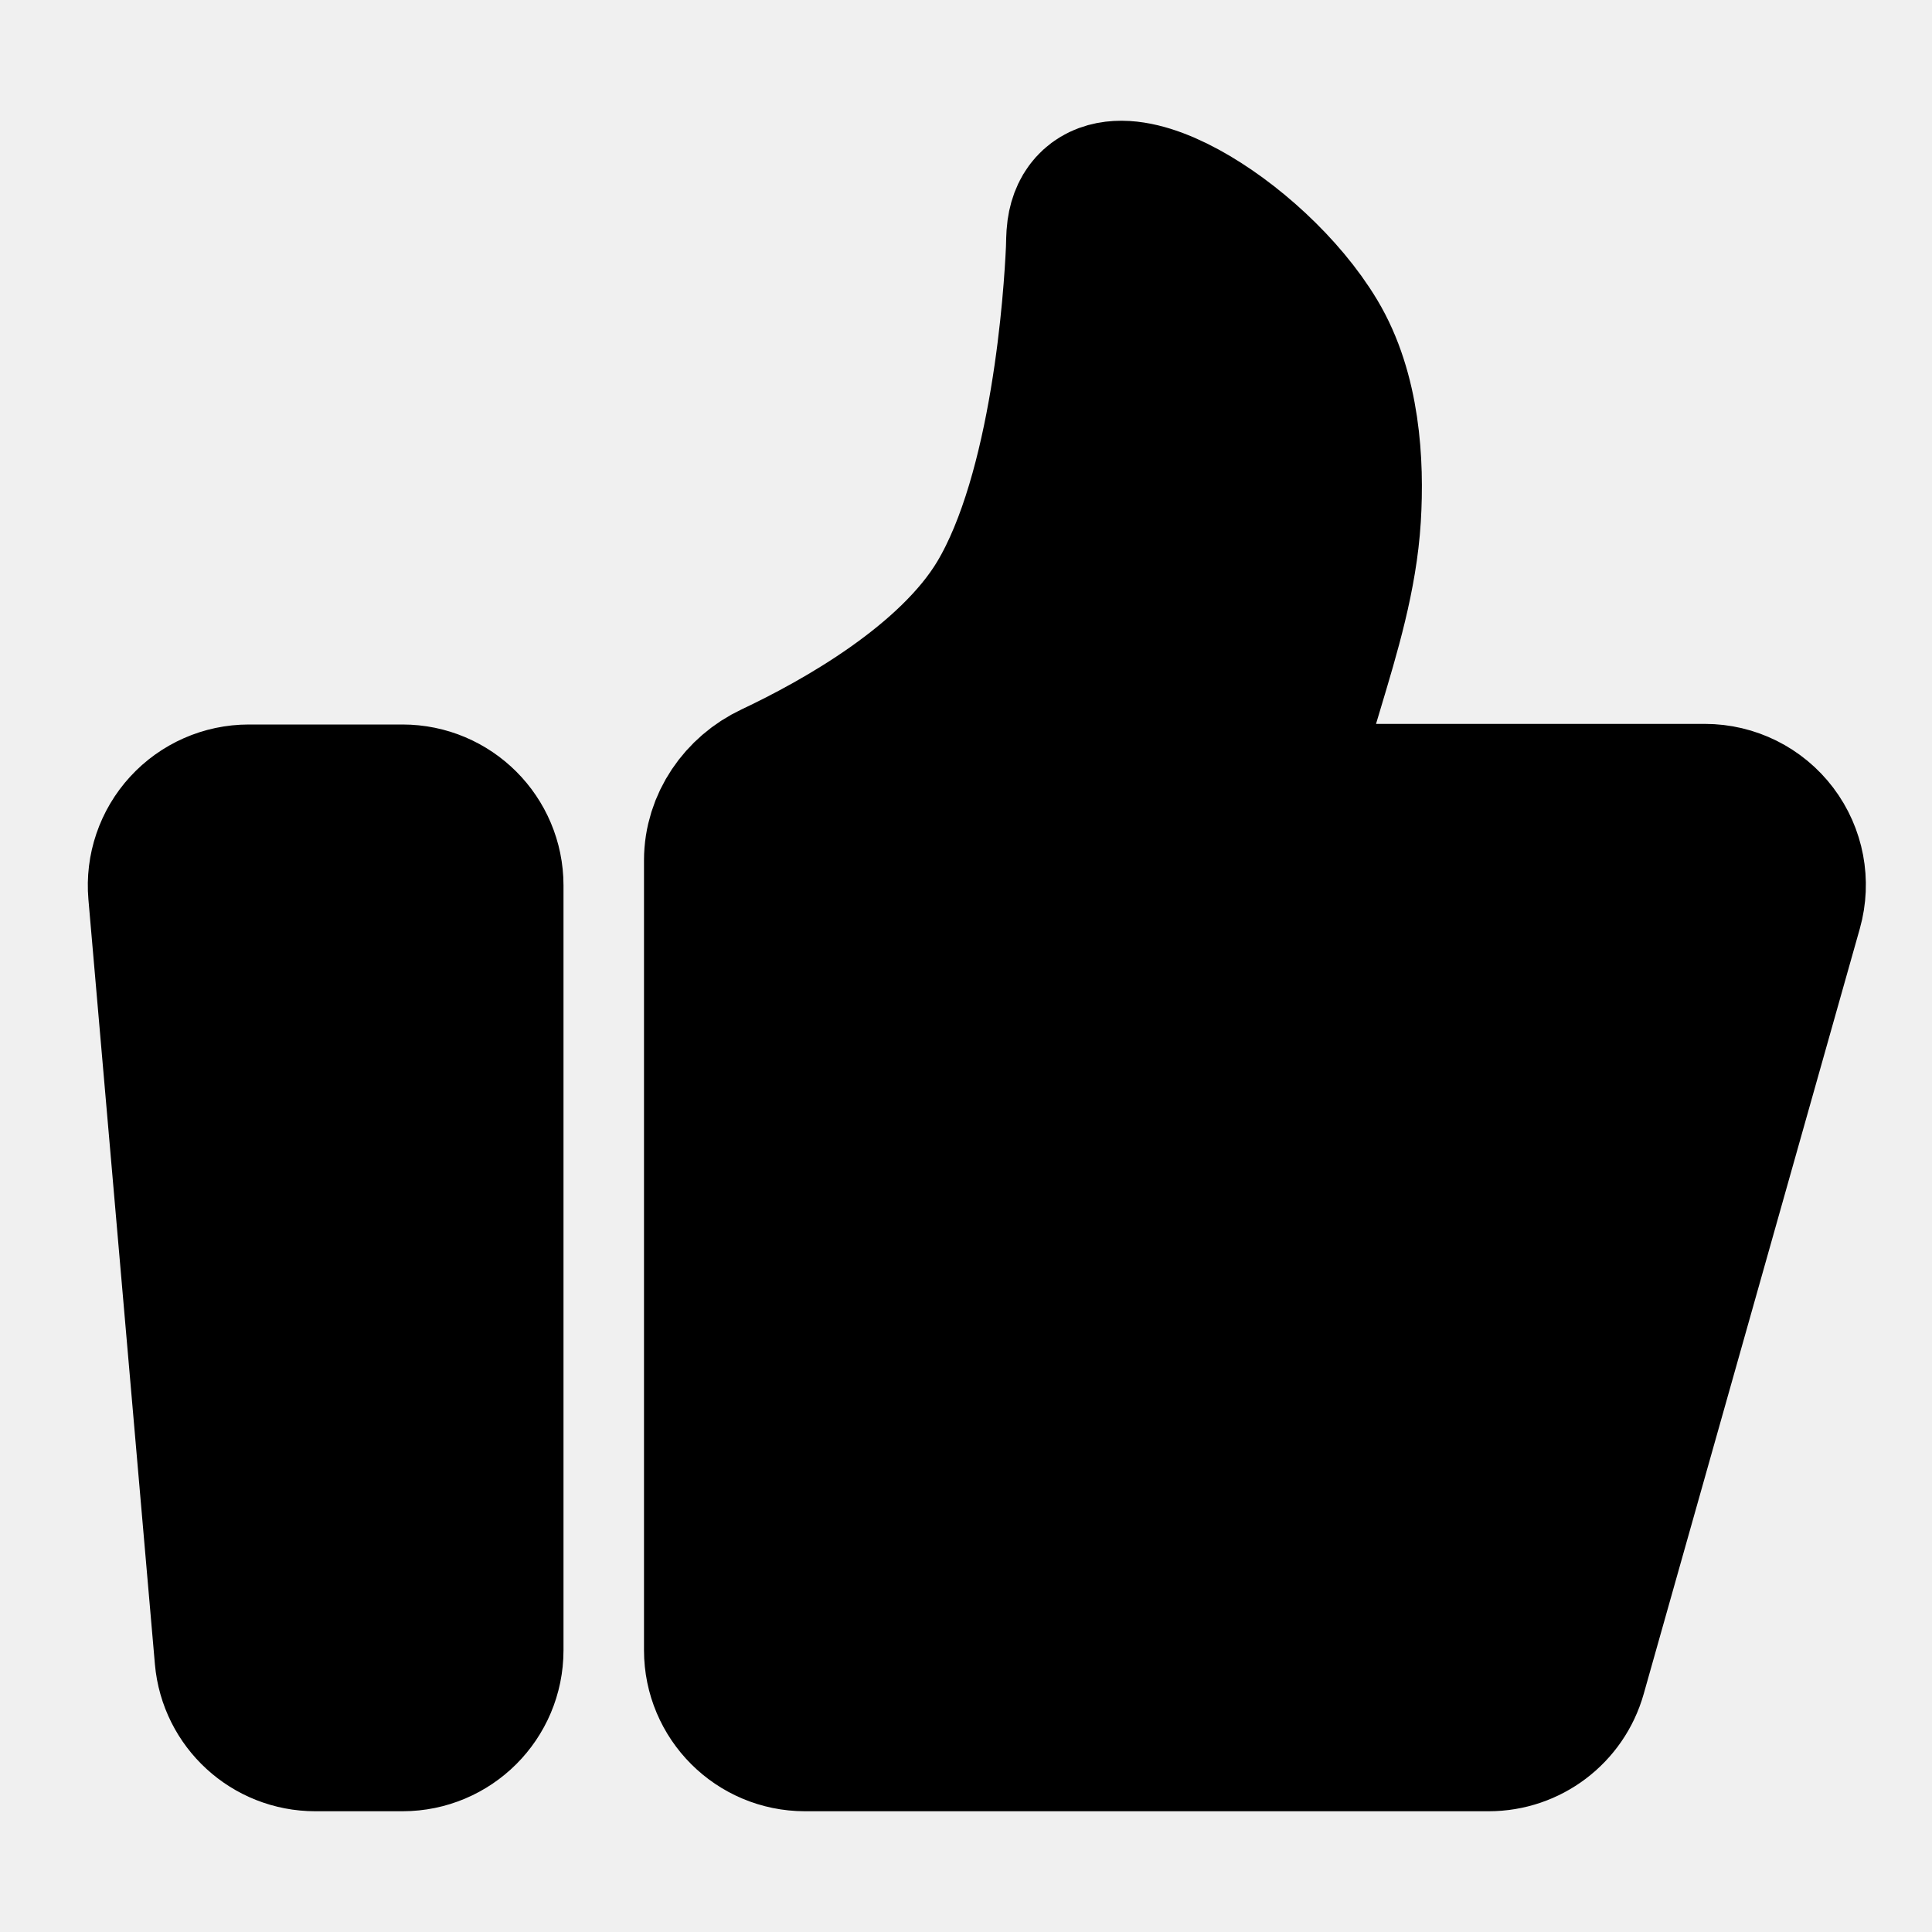
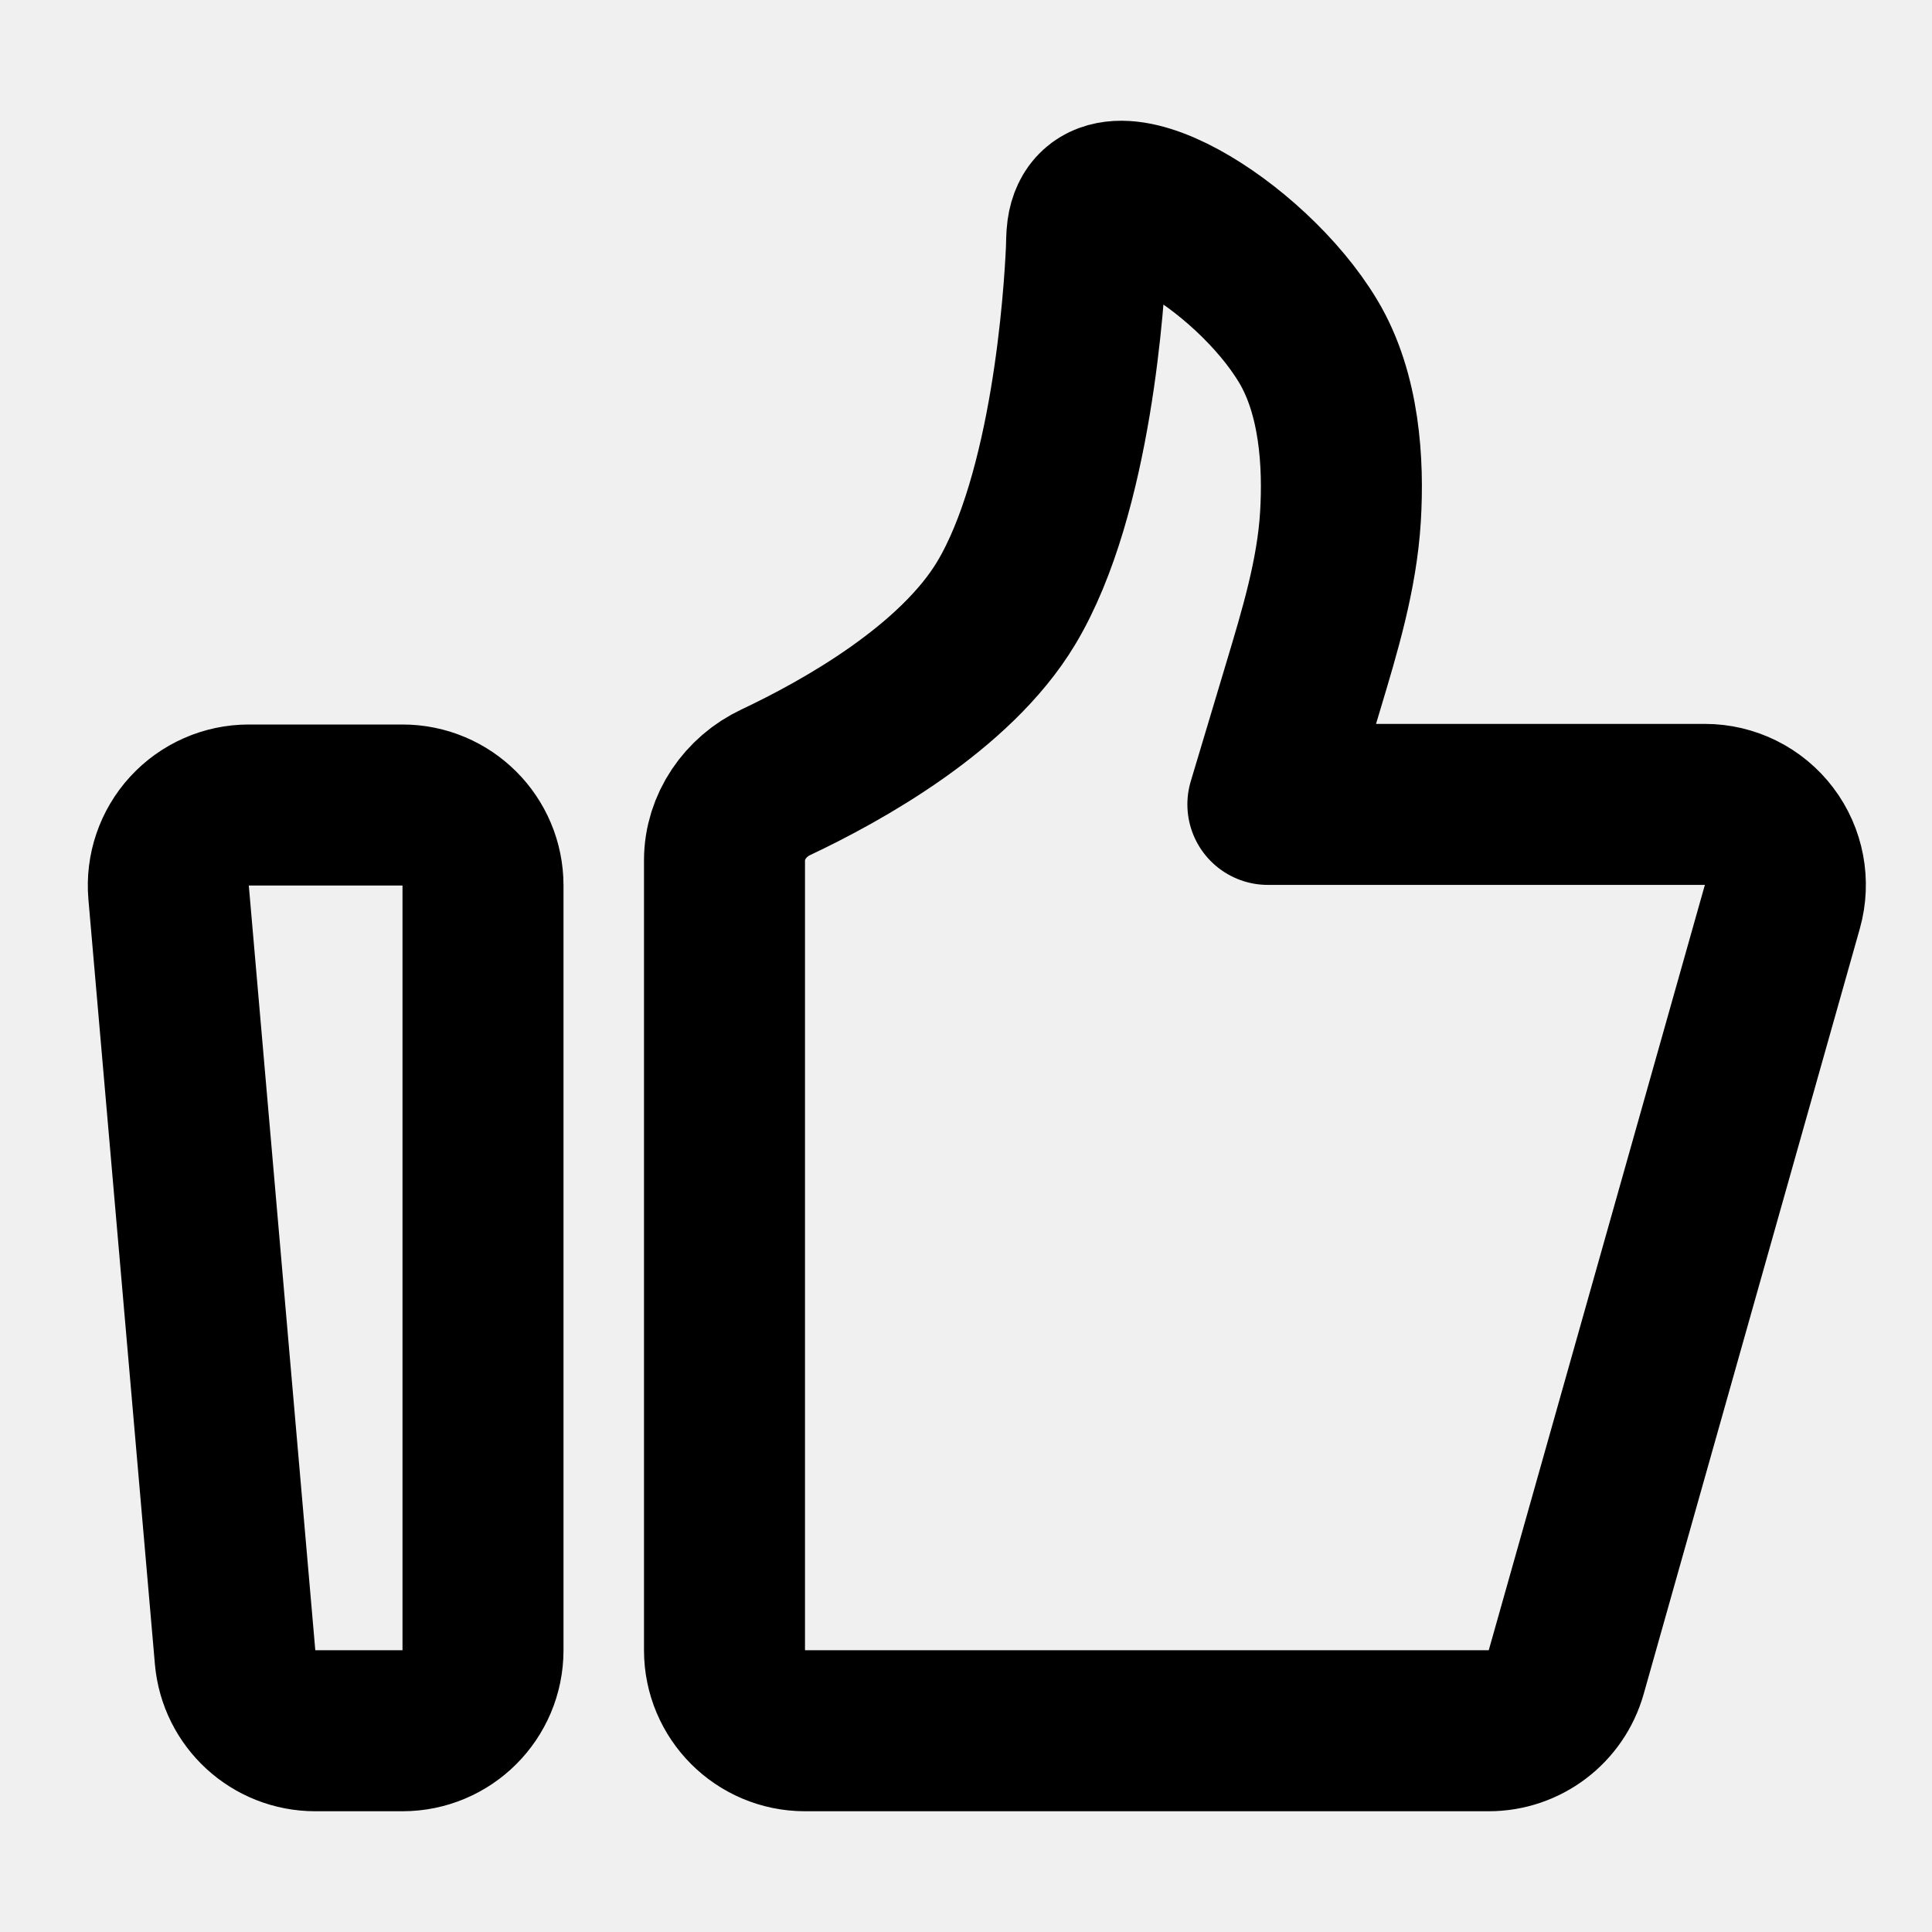
<svg xmlns="http://www.w3.org/2000/svg" width="512" height="512" viewBox="0 0 48 48">
-   <mask id="ipSGoodTwo0">
-     <path fill="#fff" stroke="#fff" stroke-linecap="round" stroke-linejoin="round" stroke-width="4" d="M4.189 22.173A2 2 0 0 1 6.181 20H10a2 2 0 0 1 2 2v19a2 2 0 0 1-2 2H7.834a2 2 0 0 1-1.993-1.827l-1.652-19ZM18 21.375c0-.836.52-1.584 1.275-1.94c1.649-.778 4.458-2.341 5.725-4.454c1.633-2.724 1.941-7.645 1.991-8.772c.007-.158.003-.316.024-.472c.271-1.953 4.04.328 5.485 2.74c.785 1.308.885 3.027.803 4.37c-.089 1.436-.51 2.823-.923 4.201l-.88 2.937h10.857a2 2 0 0 1 1.925 2.543l-5.37 19.016A2 2 0 0 1 36.986 43H20a2 2 0 0 1-2-2V21.375Z" />
-   </mask>
-   <path fill="#000000" d="M0 0h48v48H0z" mask="url(#ipSGoodTwo0)" />
+   <path fill="none" stroke="#000000" stroke-linecap="round" stroke-linejoin="round" stroke-width="4" d="M4.189 22.173A2 2 0 0 1 6.181 20H10a2 2 0 0 1 2 2v19a2 2 0 0 1-2 2H7.834a2 2 0 0 1-1.993-1.827l-1.652-19ZM18 21.375c0-.836.52-1.584 1.275-1.94c1.649-.778 4.458-2.341 5.725-4.454c1.633-2.724 1.941-7.645 1.991-8.772c.007-.158.003-.316.024-.472c.271-1.953 4.04.328 5.485 2.74c.785 1.308.885 3.027.803 4.37c-.089 1.436-.51 2.823-.923 4.201l-.88 2.937h10.857a2 2 0 0 1 1.925 2.543l-5.37 19.016A2 2 0 0 1 36.986 43H20a2 2 0 0 1-2-2V21.375Z" />
</svg>
